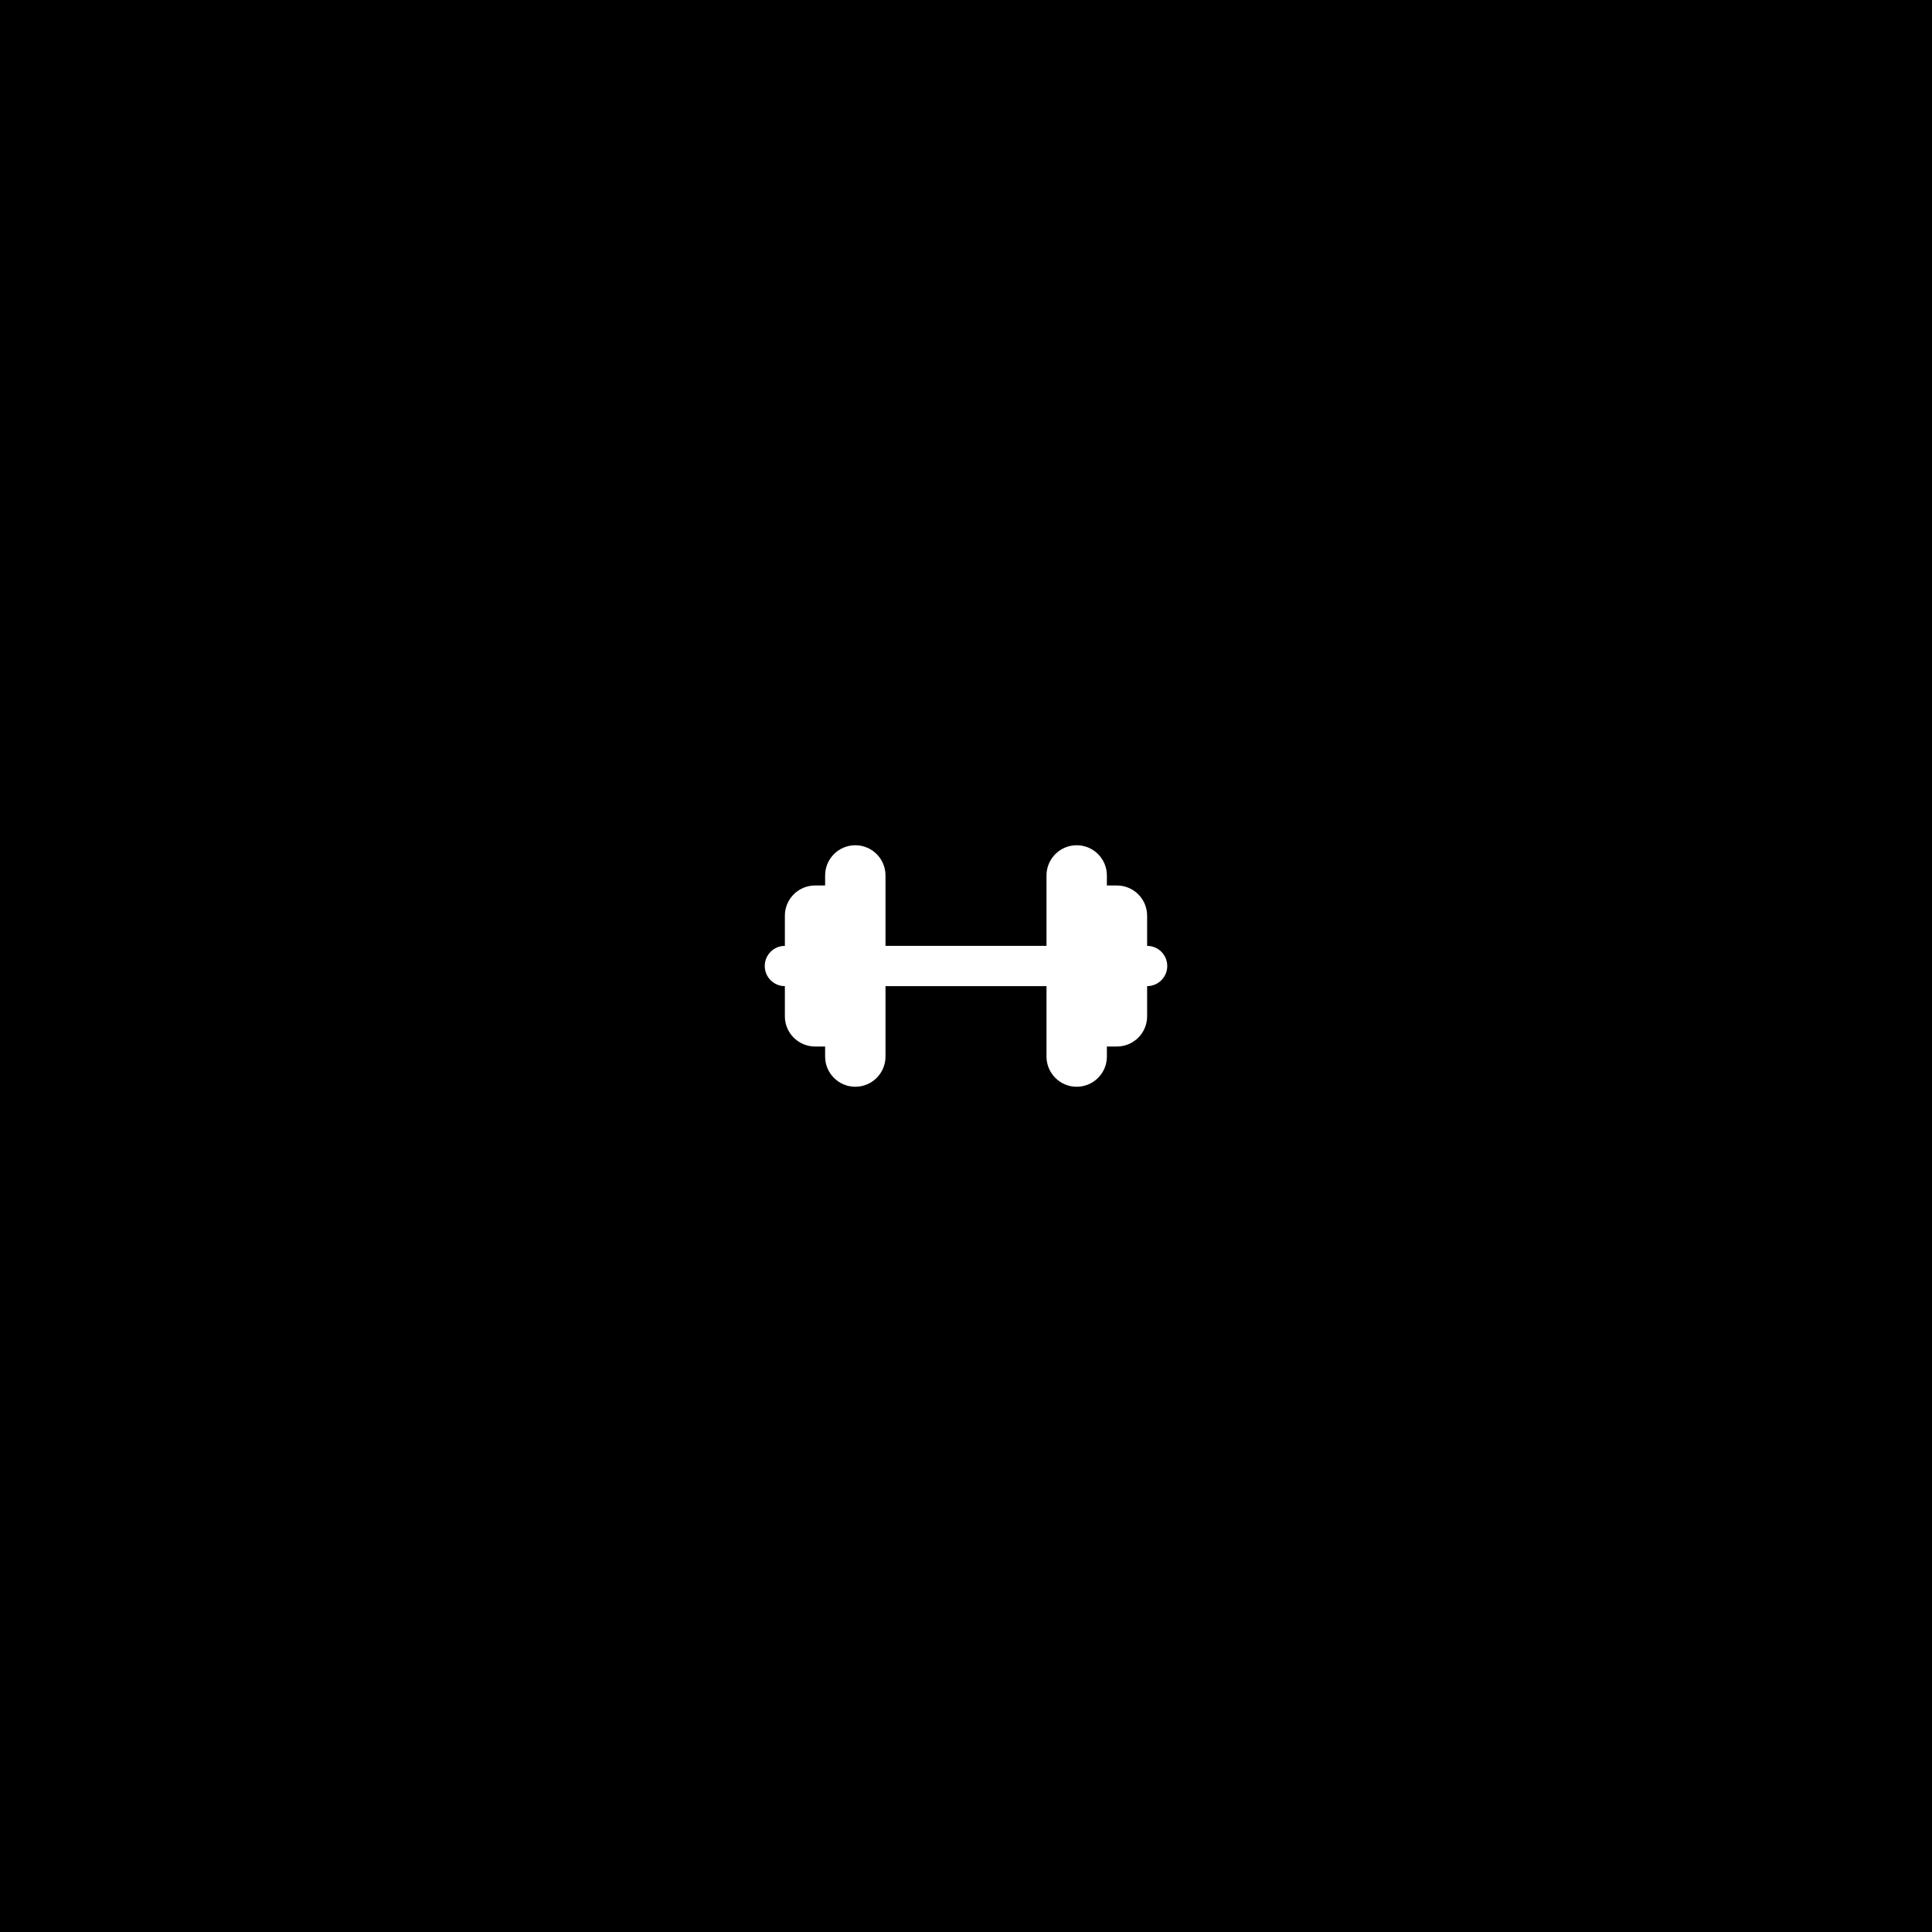
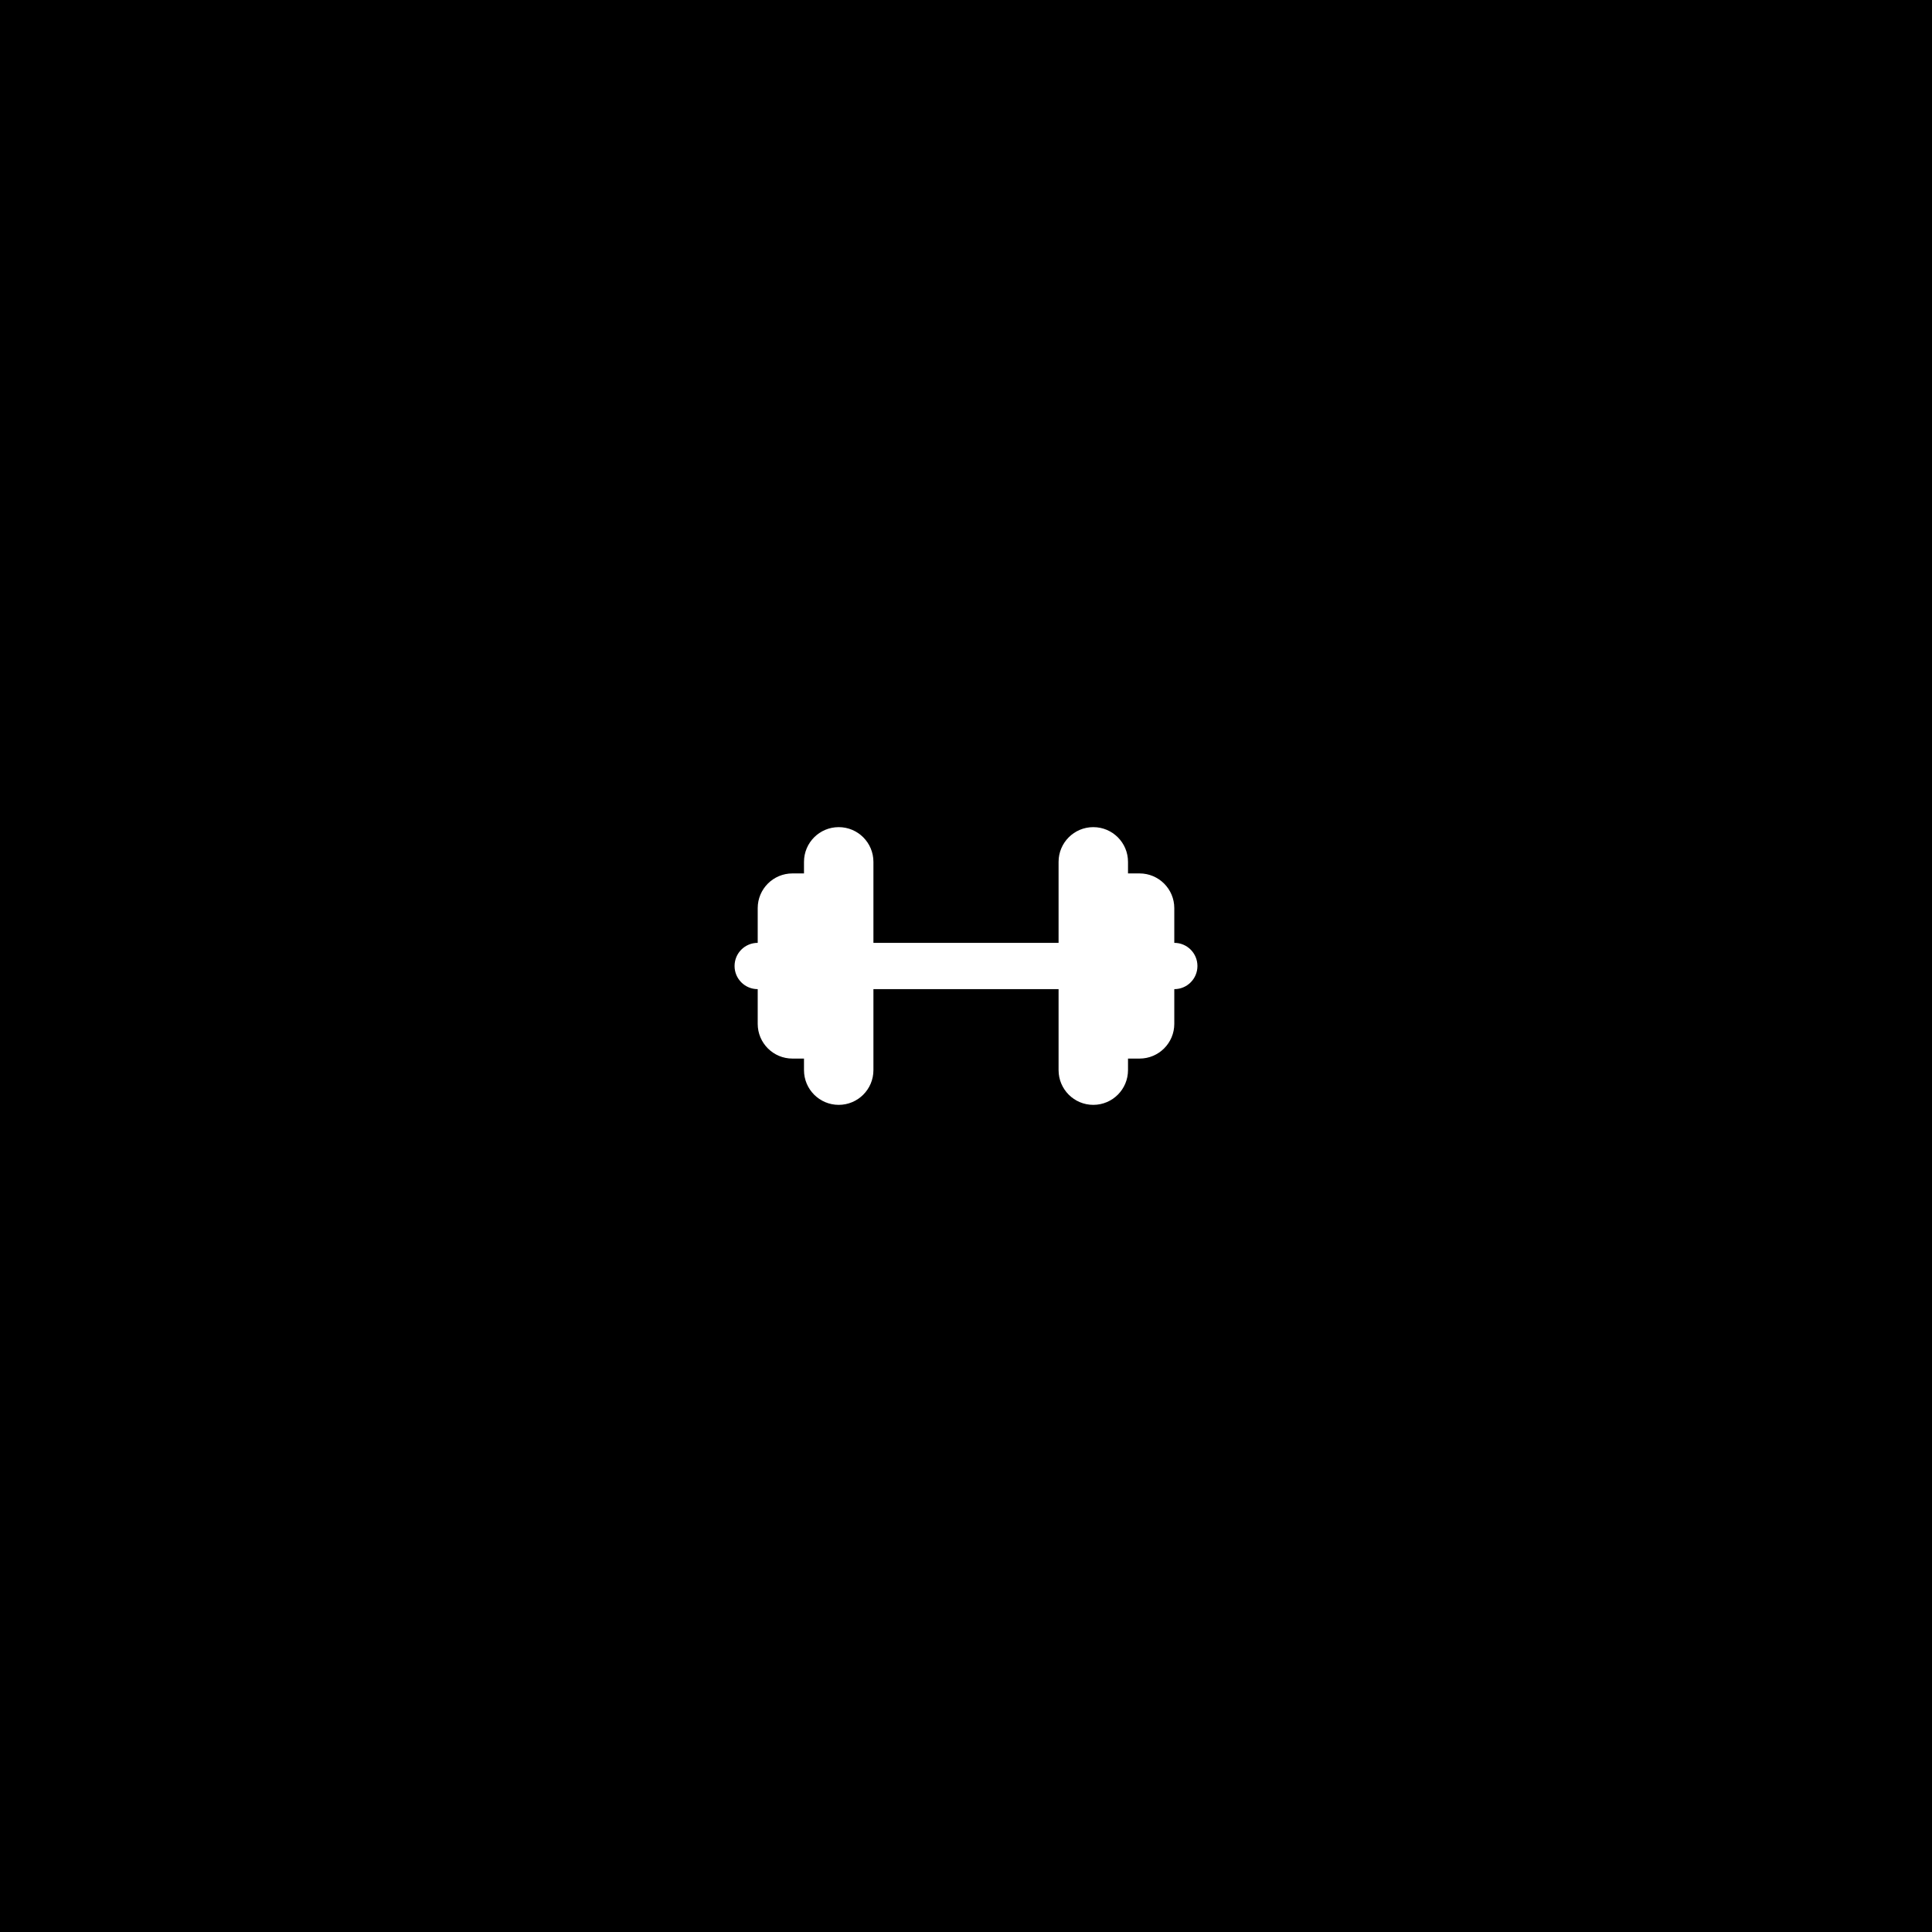
<svg xmlns="http://www.w3.org/2000/svg" viewBox="0 0 192 192">
  <rect width="192" height="192" fill="#000000" />
-   <svg x="16" y="76" width="160" height="40" viewBox="0 0 640 640">
+   <svg x="4" y="73" width="184" height="46" viewBox="0 0 640 640">
    <path d="M96 176C96 149.5 117.5 128 144 128C170.5 128 192 149.5 192 176L192 288L448 288L448 176C448 149.5 469.5 128 496 128C522.5 128 544 149.5 544 176L544 192L560 192C586.5 192 608 213.5 608 240L608 288C625.7 288 640 302.3 640 320C640 337.7 625.7 352 608 352L608 400C608 426.5 586.5 448 560 448L544 448L544 464C544 490.5 522.5 512 496 512C469.5 512 448 490.5 448 464L448 352L192 352L192 464C192 490.5 170.5 512 144 512C117.5 512 96 490.5 96 464L96 448L80 448C53.5 448 32 426.5 32 400L32 352C14.3 352 0 337.7 0 320C0 302.3 14.3 288 32 288L32 240C32 213.5 53.5 192 80 192L96 192L96 176z" fill="#ffffff" />
  </svg>
</svg>
